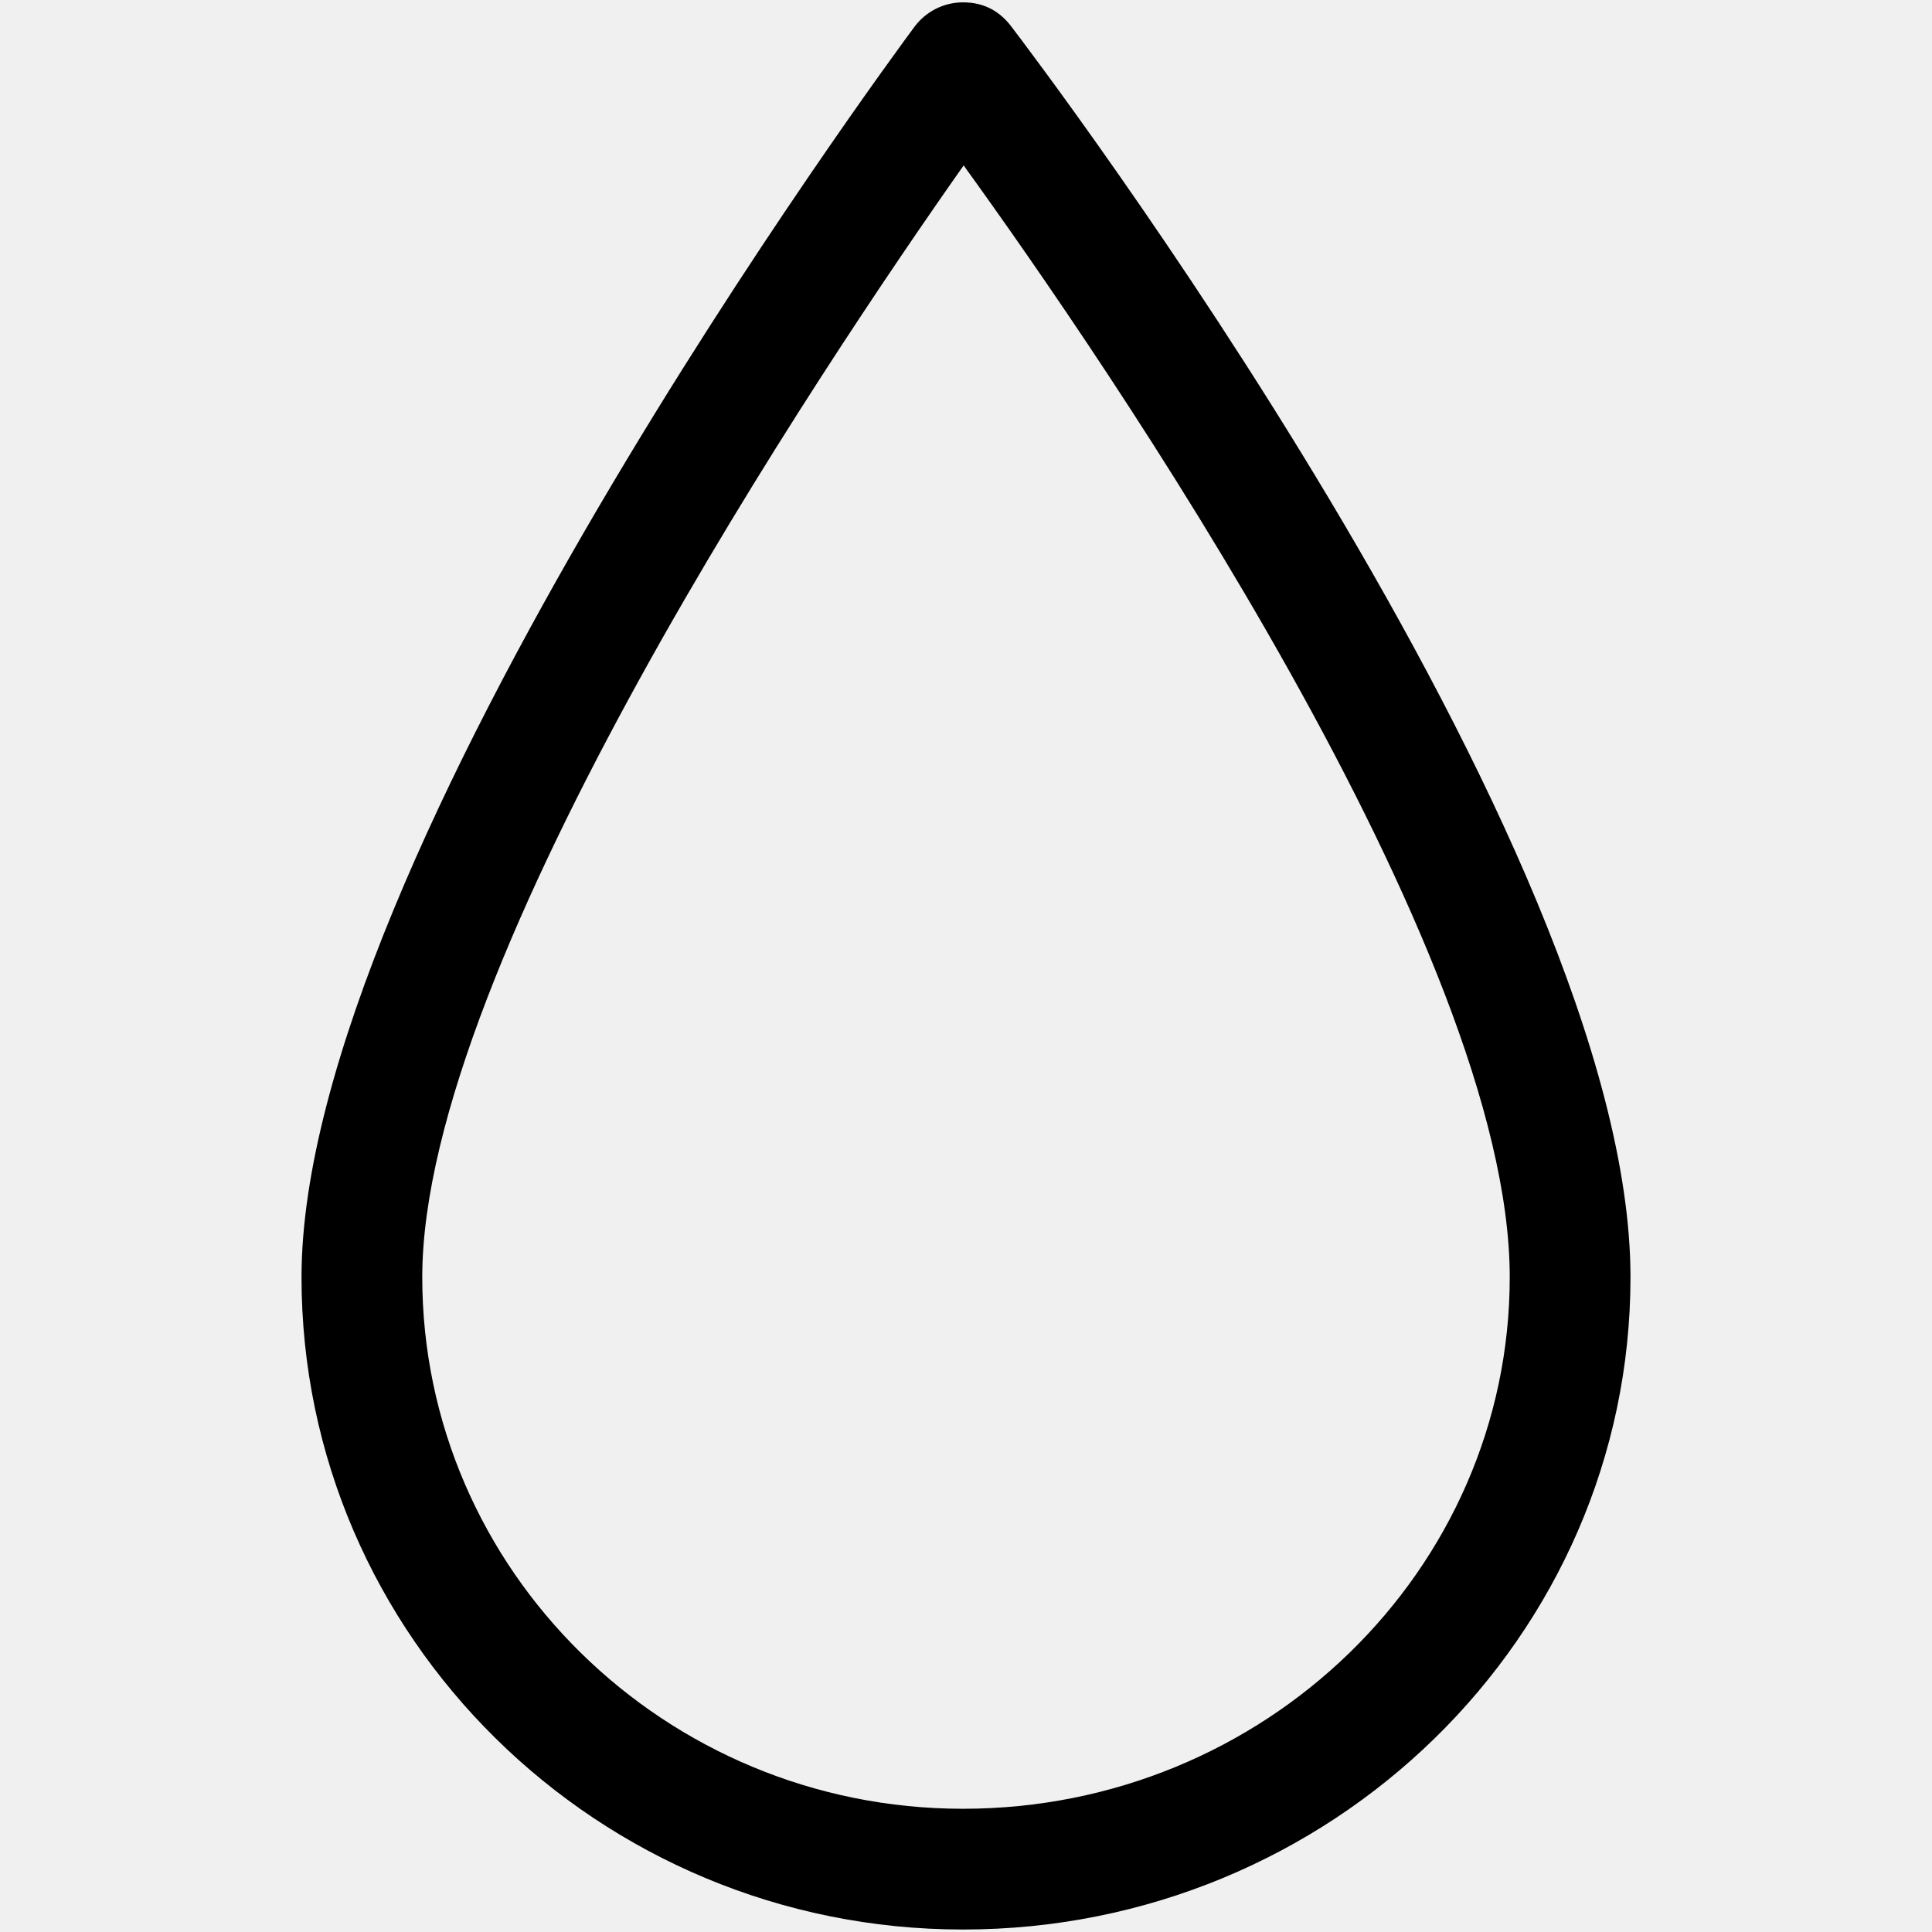
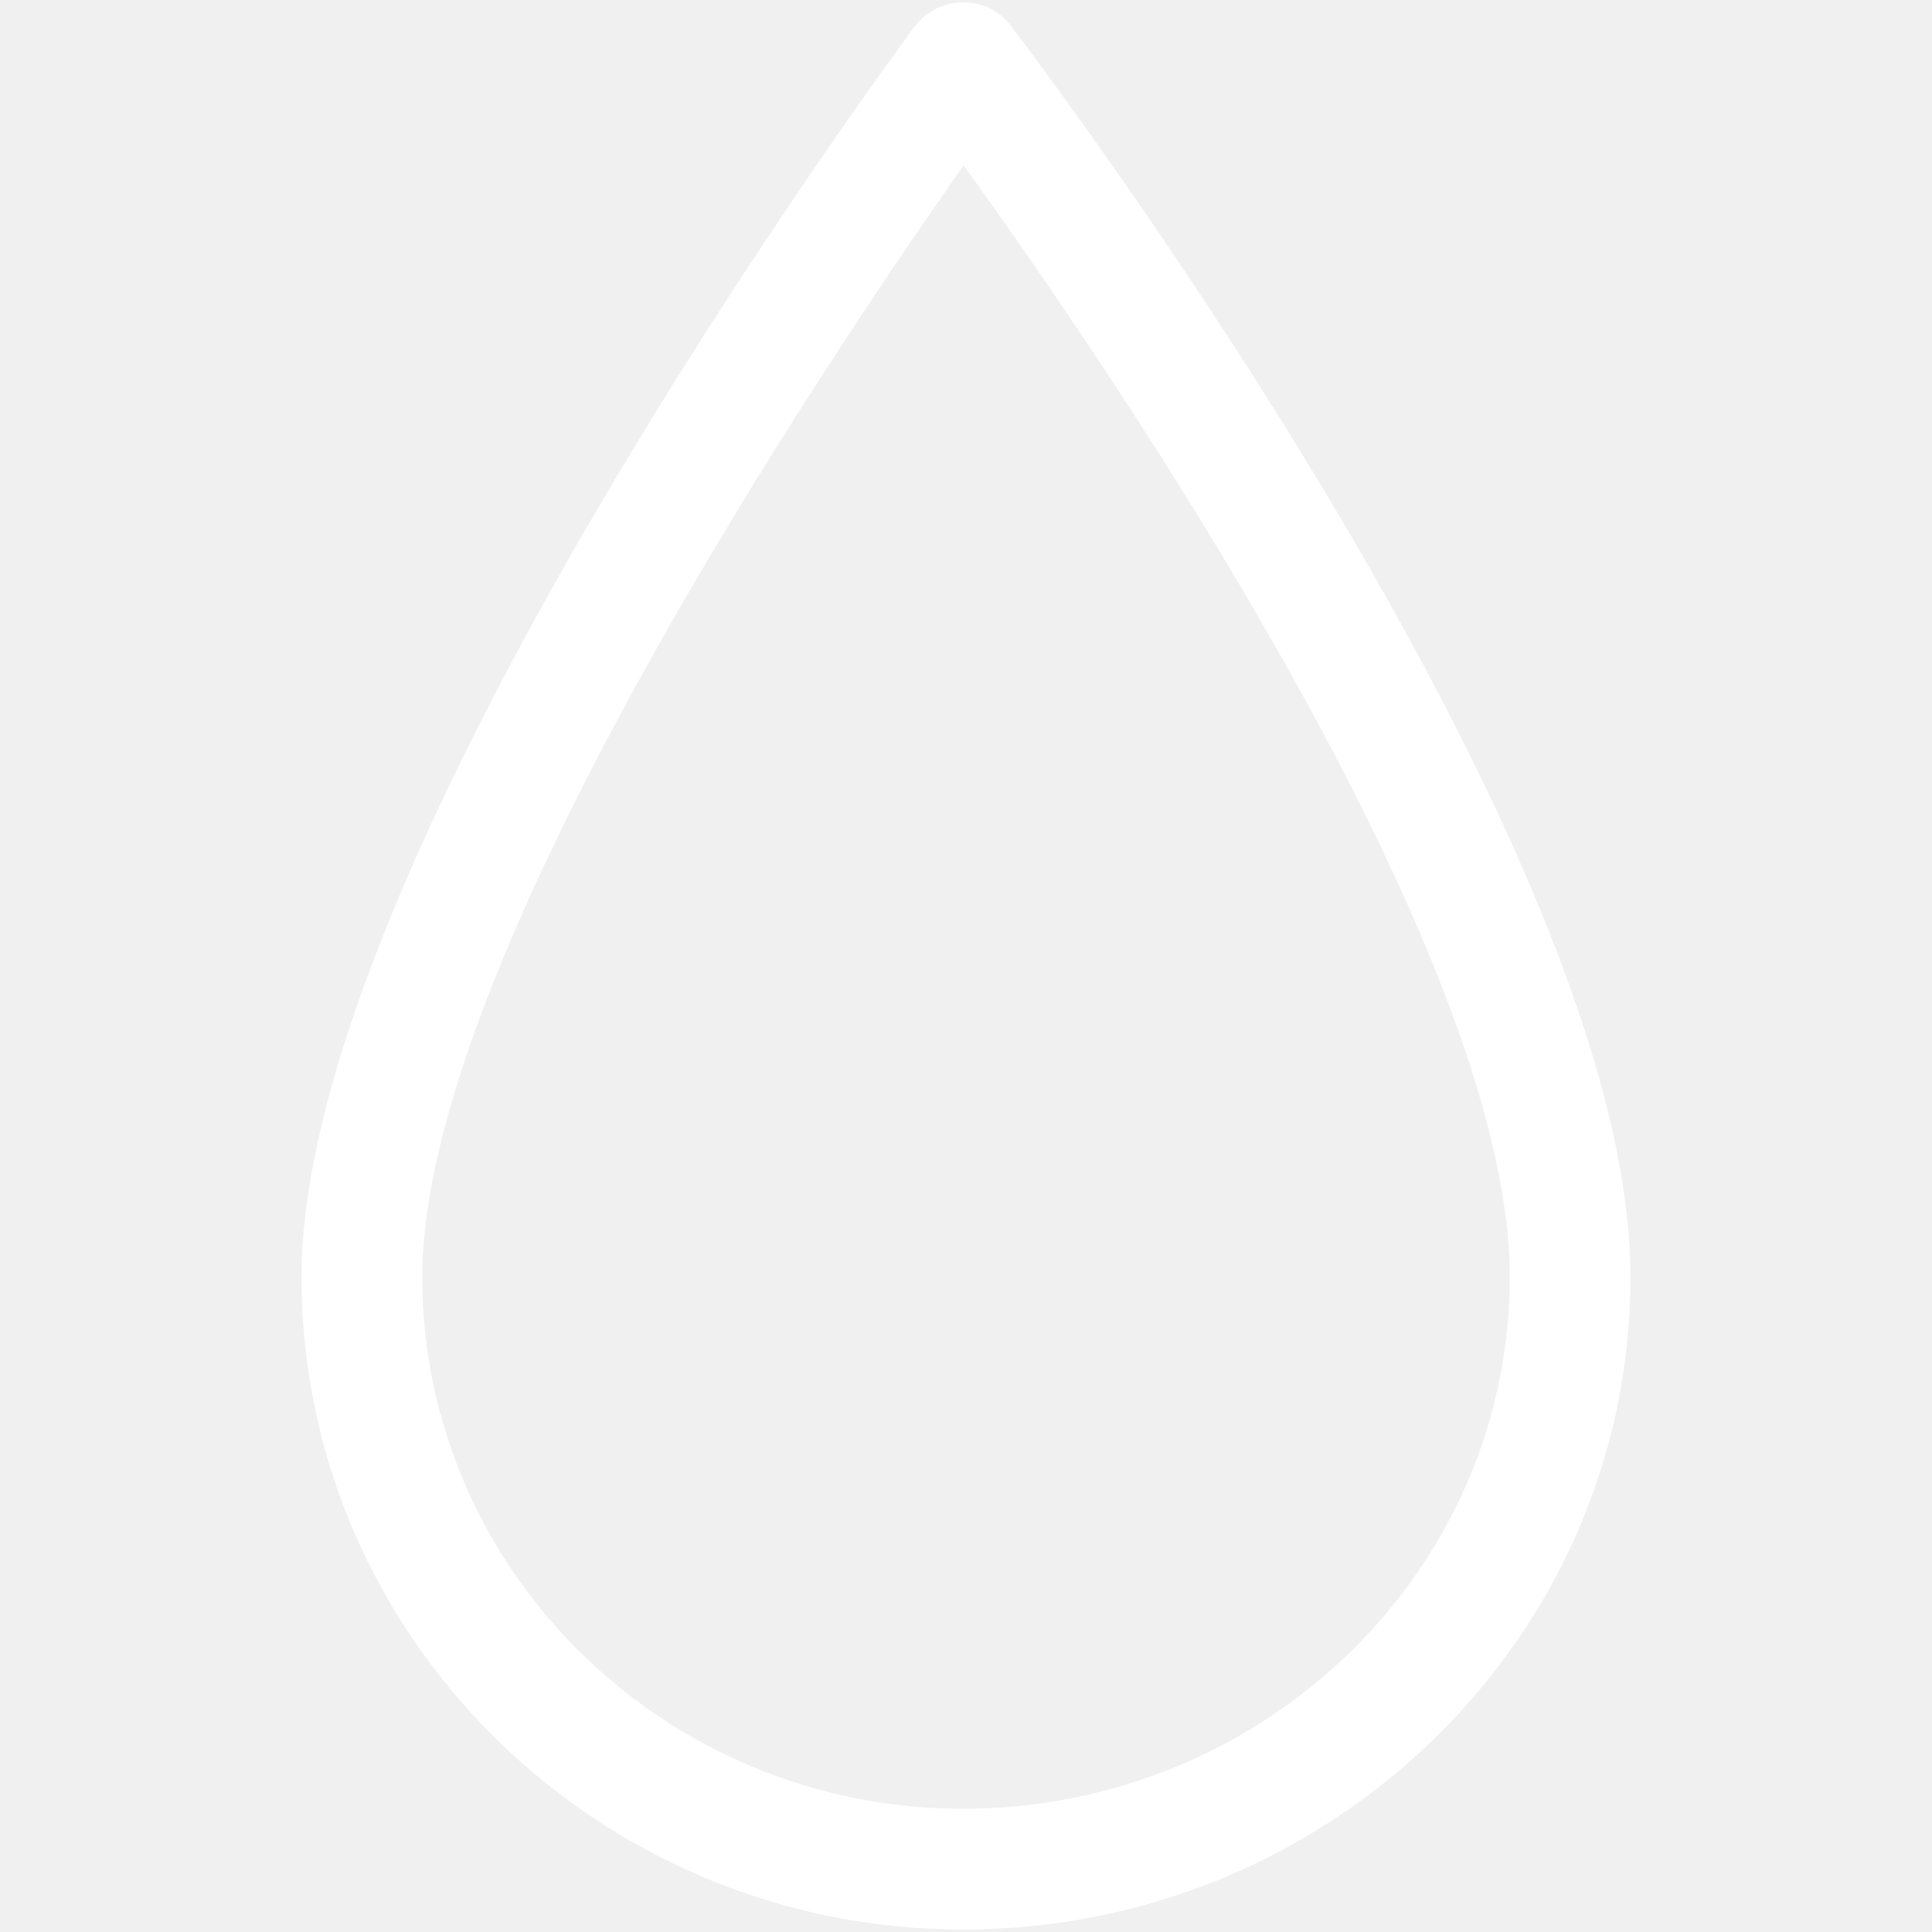
- <svg xmlns="http://www.w3.org/2000/svg" fill="#000000" width="800px" height="800px" viewBox="0 0 32 32" version="1.1" stroke="#000000" stroke-width="0">
+ <svg xmlns="http://www.w3.org/2000/svg" fill="#ffffff" width="800px" height="800px" viewBox="0 0 32 32" version="1.1" stroke="#ffffff" stroke-width="0">
  <g id="SVGRepo_bgCarrier" stroke-width="0" />
  <g id="SVGRepo_tracerCarrier" stroke-linecap="round" stroke-linejoin="round" />
  <g id="SVGRepo_iconCarrier">
    <path d="M15.95 31.959c-6.041 0-10.956-4.848-10.956-10.806 0-6.959 9.739-20.151 10.153-20.71 0.188-0.252 0.482-0.402 0.796-0.404 0.349-0.003 0.611 0.144 0.802 0.393 0.419 0.548 10.261 13.507 10.261 20.721 0 5.959-4.96 10.806-11.056 10.806zM15.961 2.74c-2.325 3.302-8.967 13.189-8.967 18.413 0 4.855 4.018 8.806 8.956 8.806 4.993 0 9.056-3.95 9.056-8.806 0-5.418-6.692-15.157-9.045-18.413z" />
  </g>
</svg>
